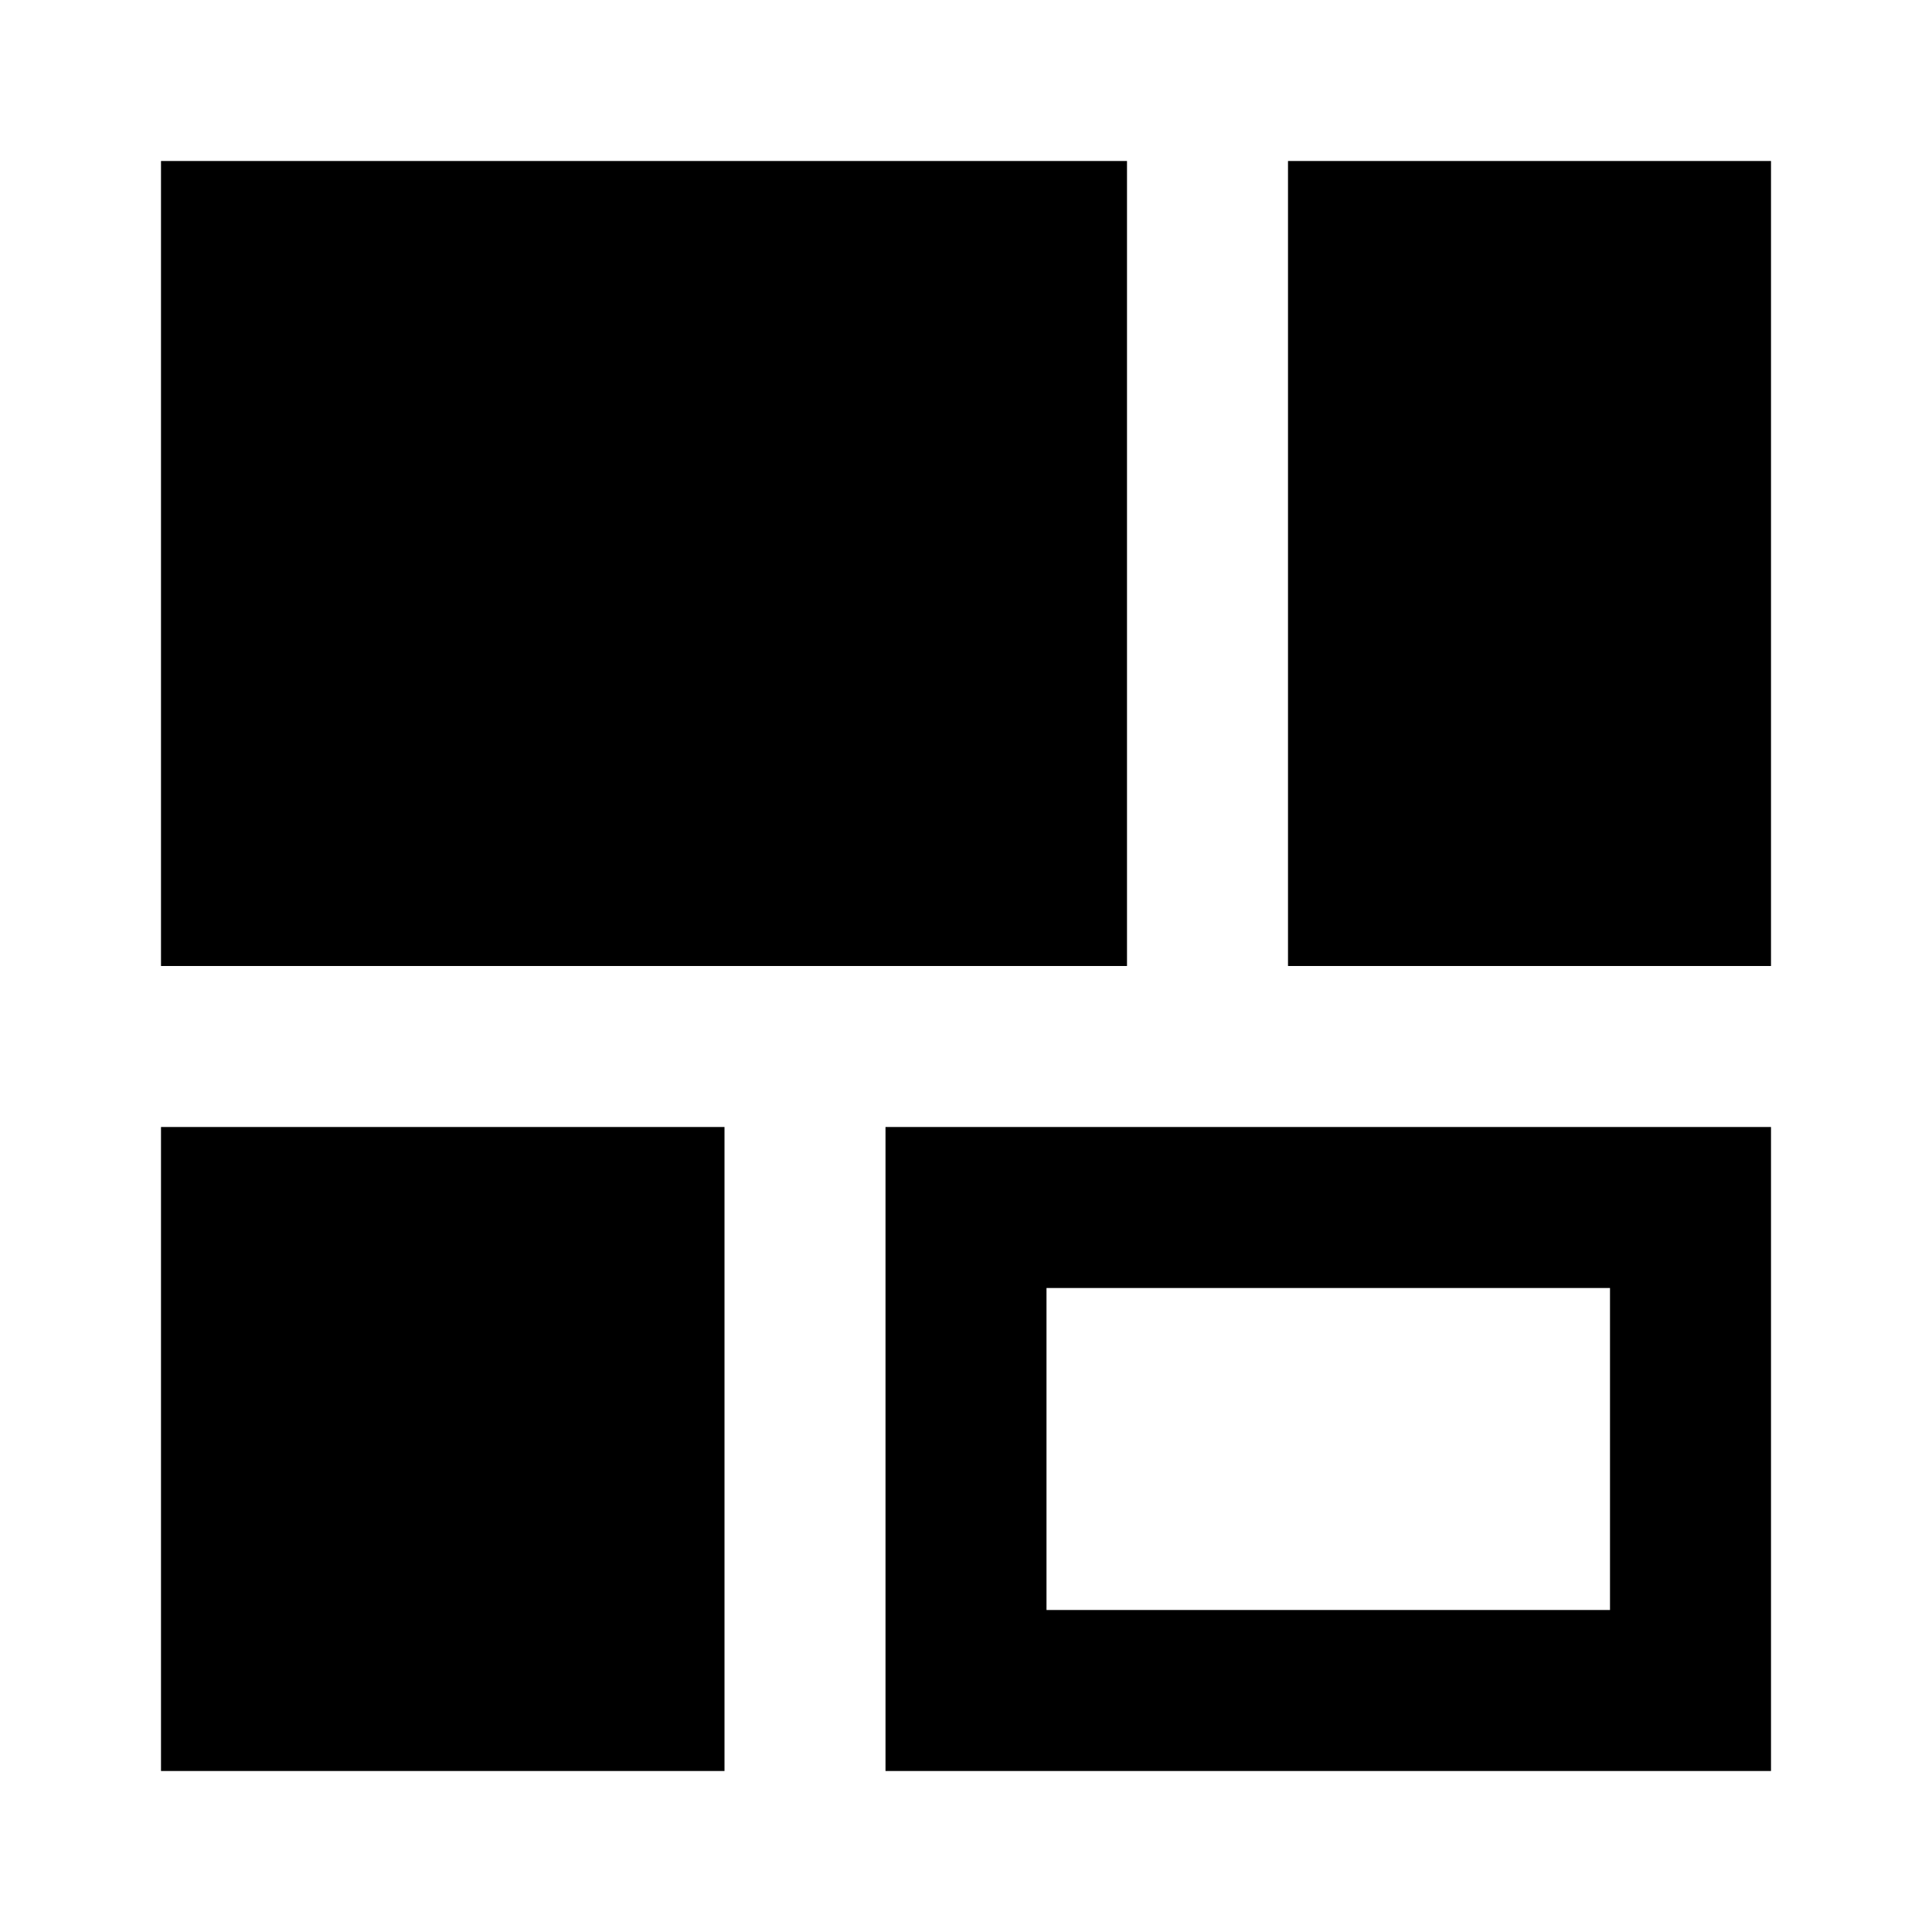
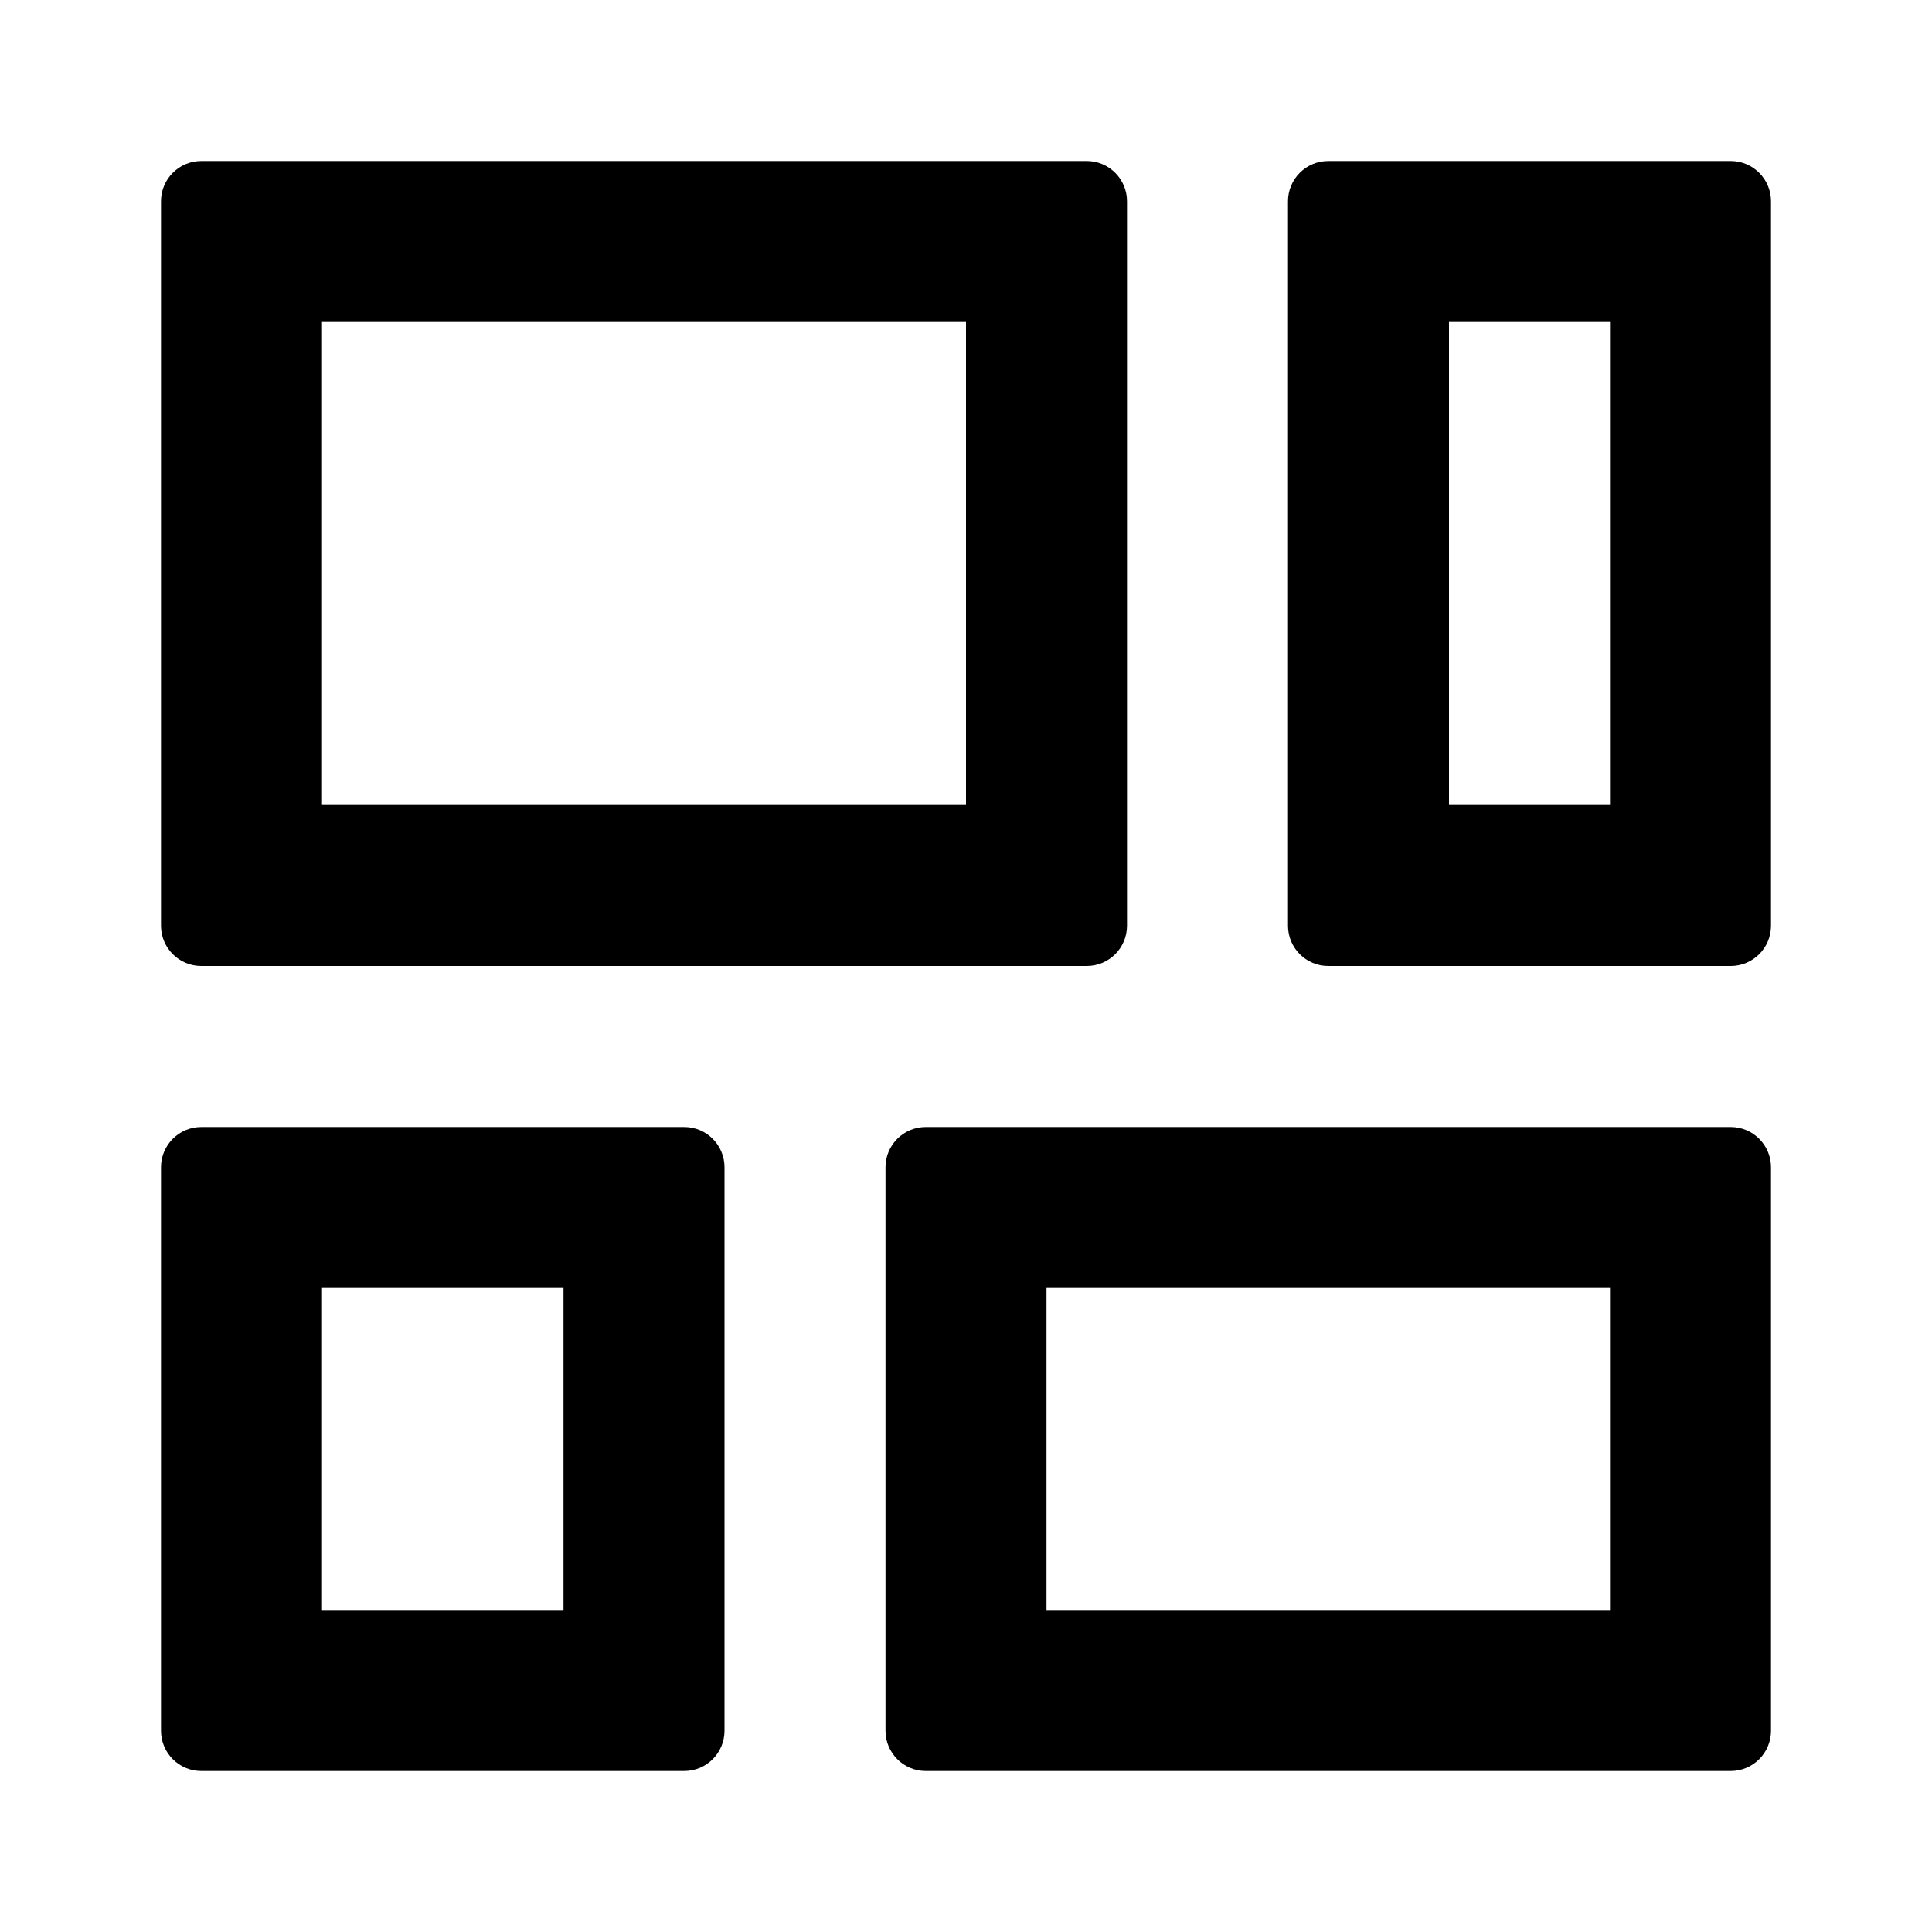
<svg xmlns="http://www.w3.org/2000/svg" role="img" aria-label="dashboard icon" viewBox="0 0 24 24">
-   <path d="M2 2h12v10H2V2zm2 8V4h8v6H4zm12-8h6v10h-6V2zm2 8V4h2v6h-2zM2 14h7v8H2v-8zm2 6v-4h3v4H4zm7-6h11v8H11v-8zm2 6h7v-4h-7v4z" />
+   <path d="M16.5,2 L21.5,2 C21.776,2 22,2.224 22,2.5 L22,11.5 C22,11.776 21.776,12 21.5,12 L16.5,12 C16.224,12 16,11.776 16,11.5 L16,2.5 C16,2.224 16.224,2 16.5,2 Z M2.5,14 L8.5,14 C8.776,14 9,14.224 9,14.5 L9,21.5 C9,21.776 8.776,22 8.5,22 L2.5,22 C2.224,22 2,21.776 2,21.5 L2,14.5 C2,14.224 2.224,14 2.5,14 Z M11.5,14 L21.5,14 C21.776,14 22,14.224 22,14.5 L22,21.5 C22,21.776 21.776,22 21.5,22 L11.5,22 C11.224,22 11,21.776 11,21.5 L11,14.5 C11,14.224 11.224,14 11.5,14 Z M2.5,2 L13.5,2 C13.776,2 14,2.224 14,2.5 L14,11.5 C14,11.776 13.776,12 13.5,12 L2.5,12 C2.224,12 2,11.776 2,11.5 L2,2.5 C2,2.224 2.224,2 2.5,2 Z M4,10 L12,10 L12,4 L4,4 L4,10 Z M18,10 L20,10 L20,4 L18,4 L18,10 Z M4,20 L7,20 L7,16 L4,16 L4,20 Z M13,20 L20,20 L20,16 L13,16 L13,20 Z" />
</svg>
